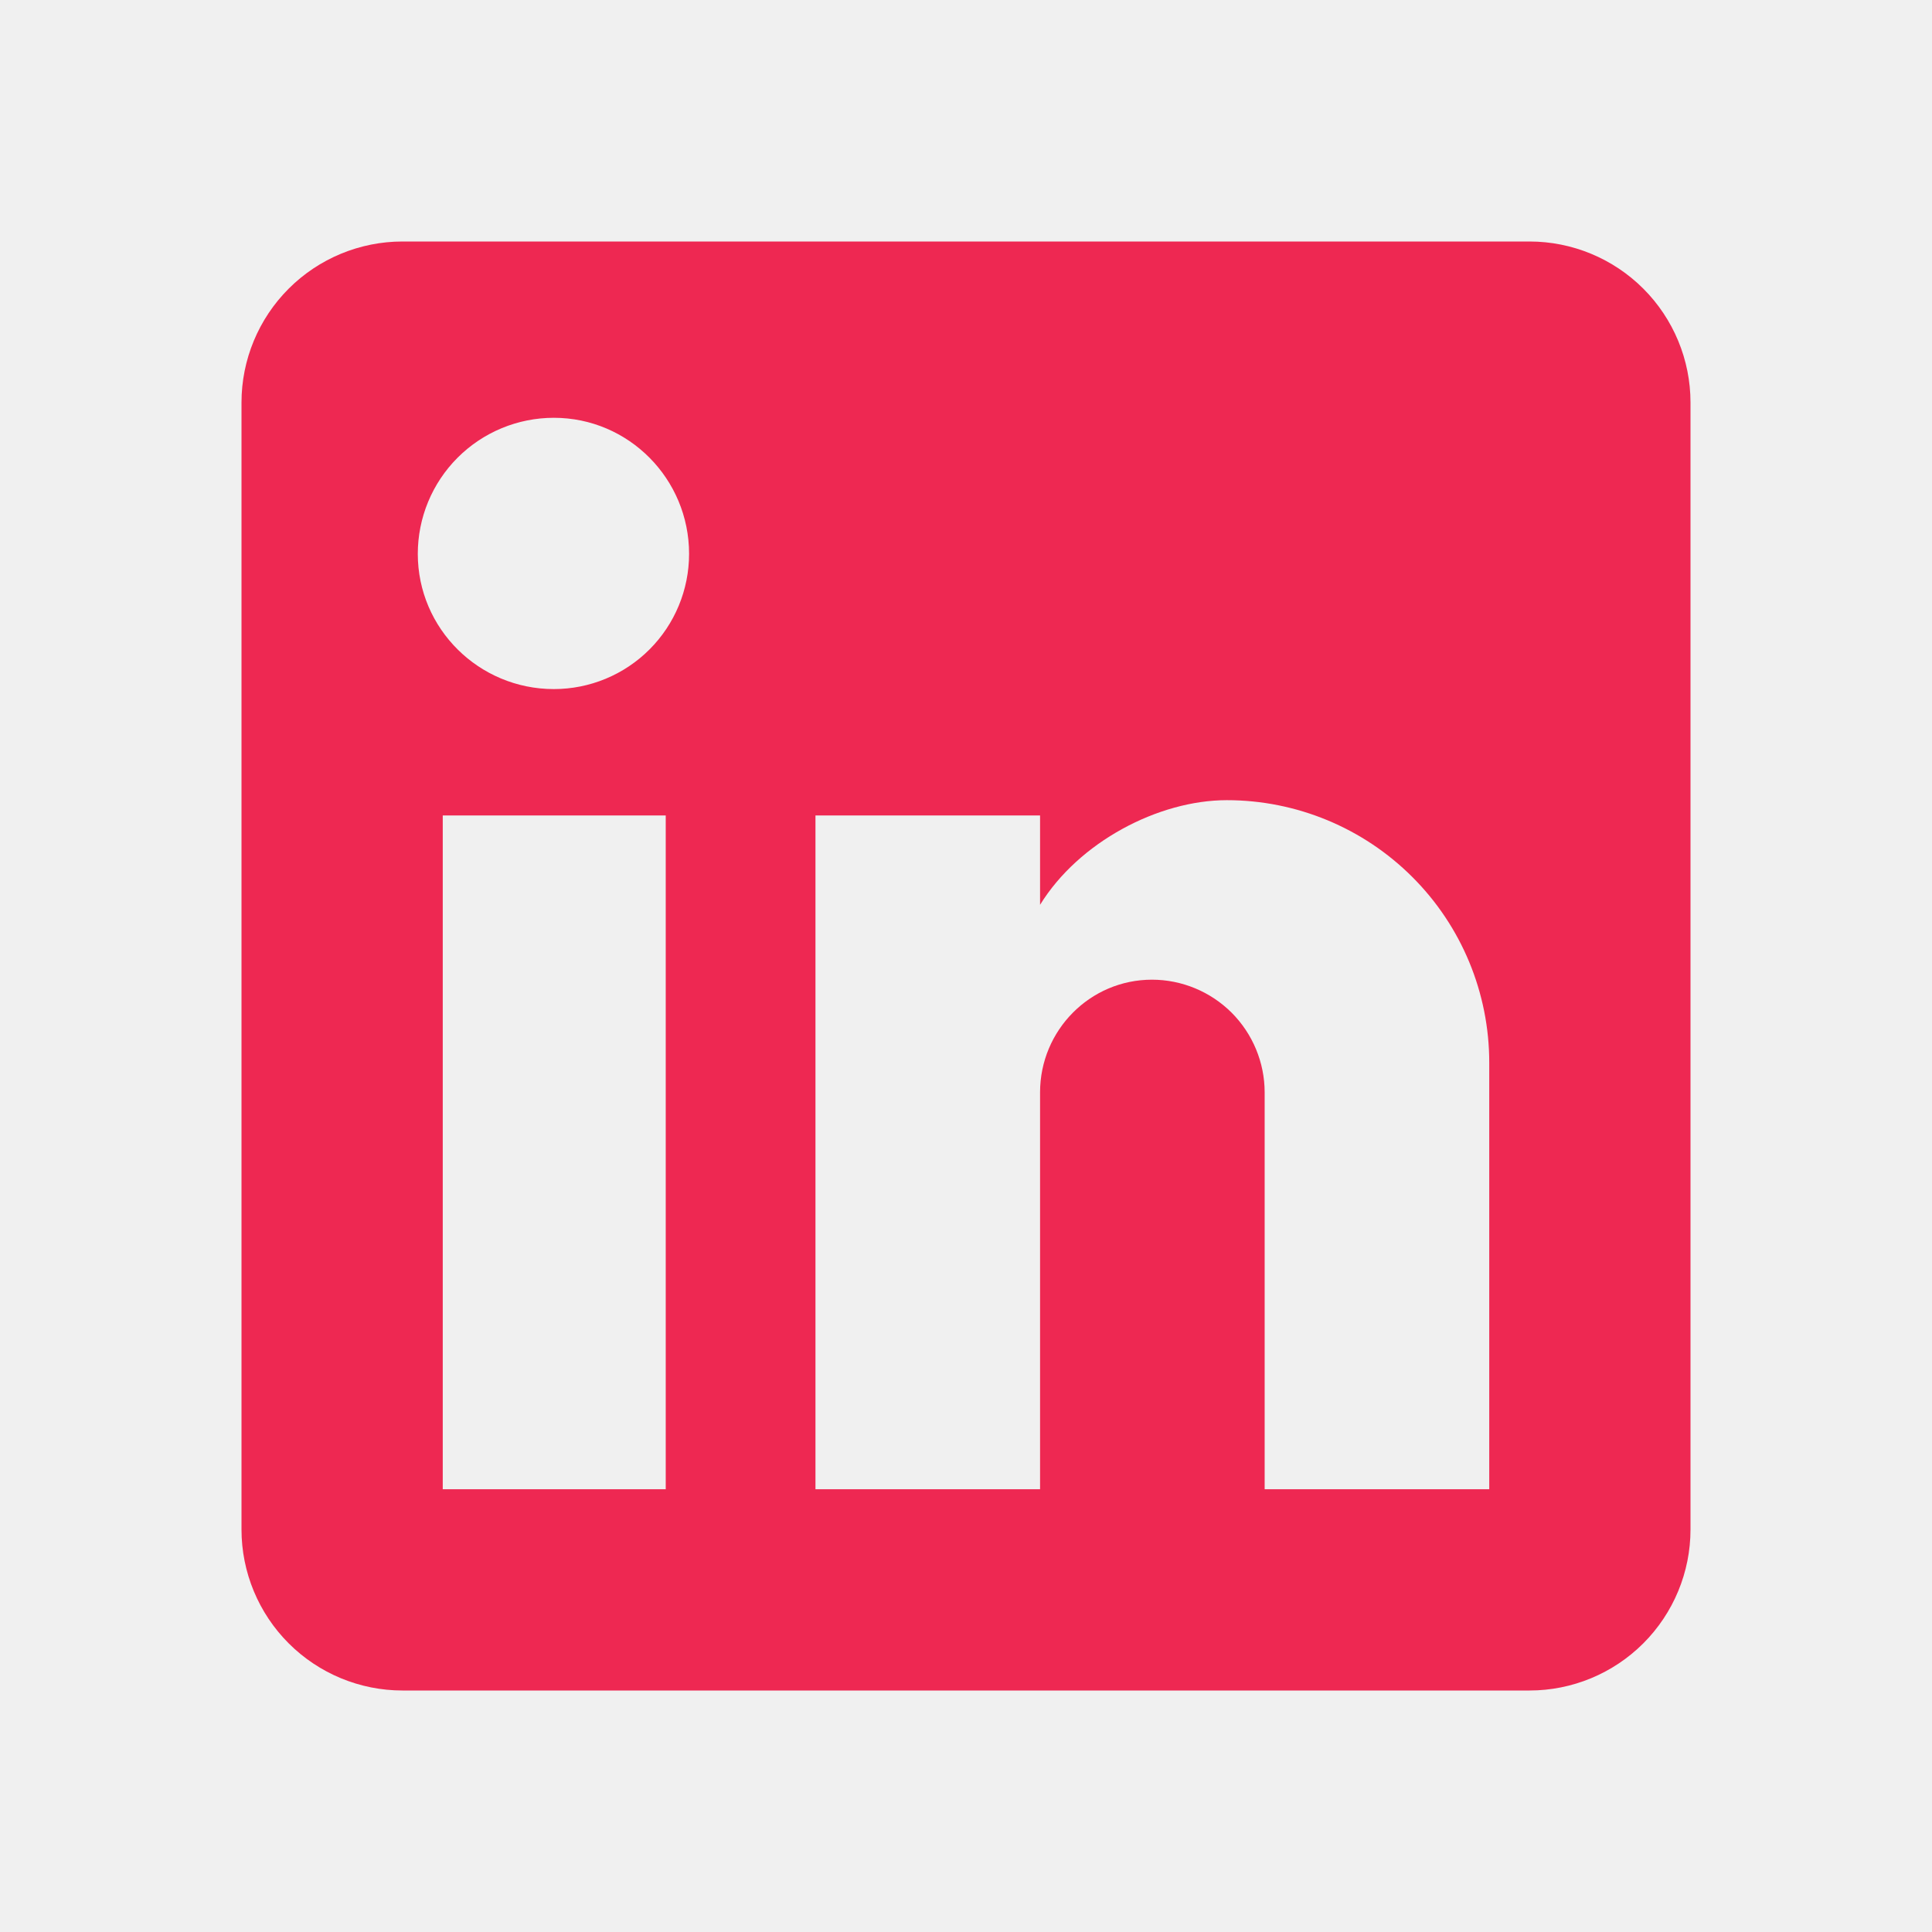
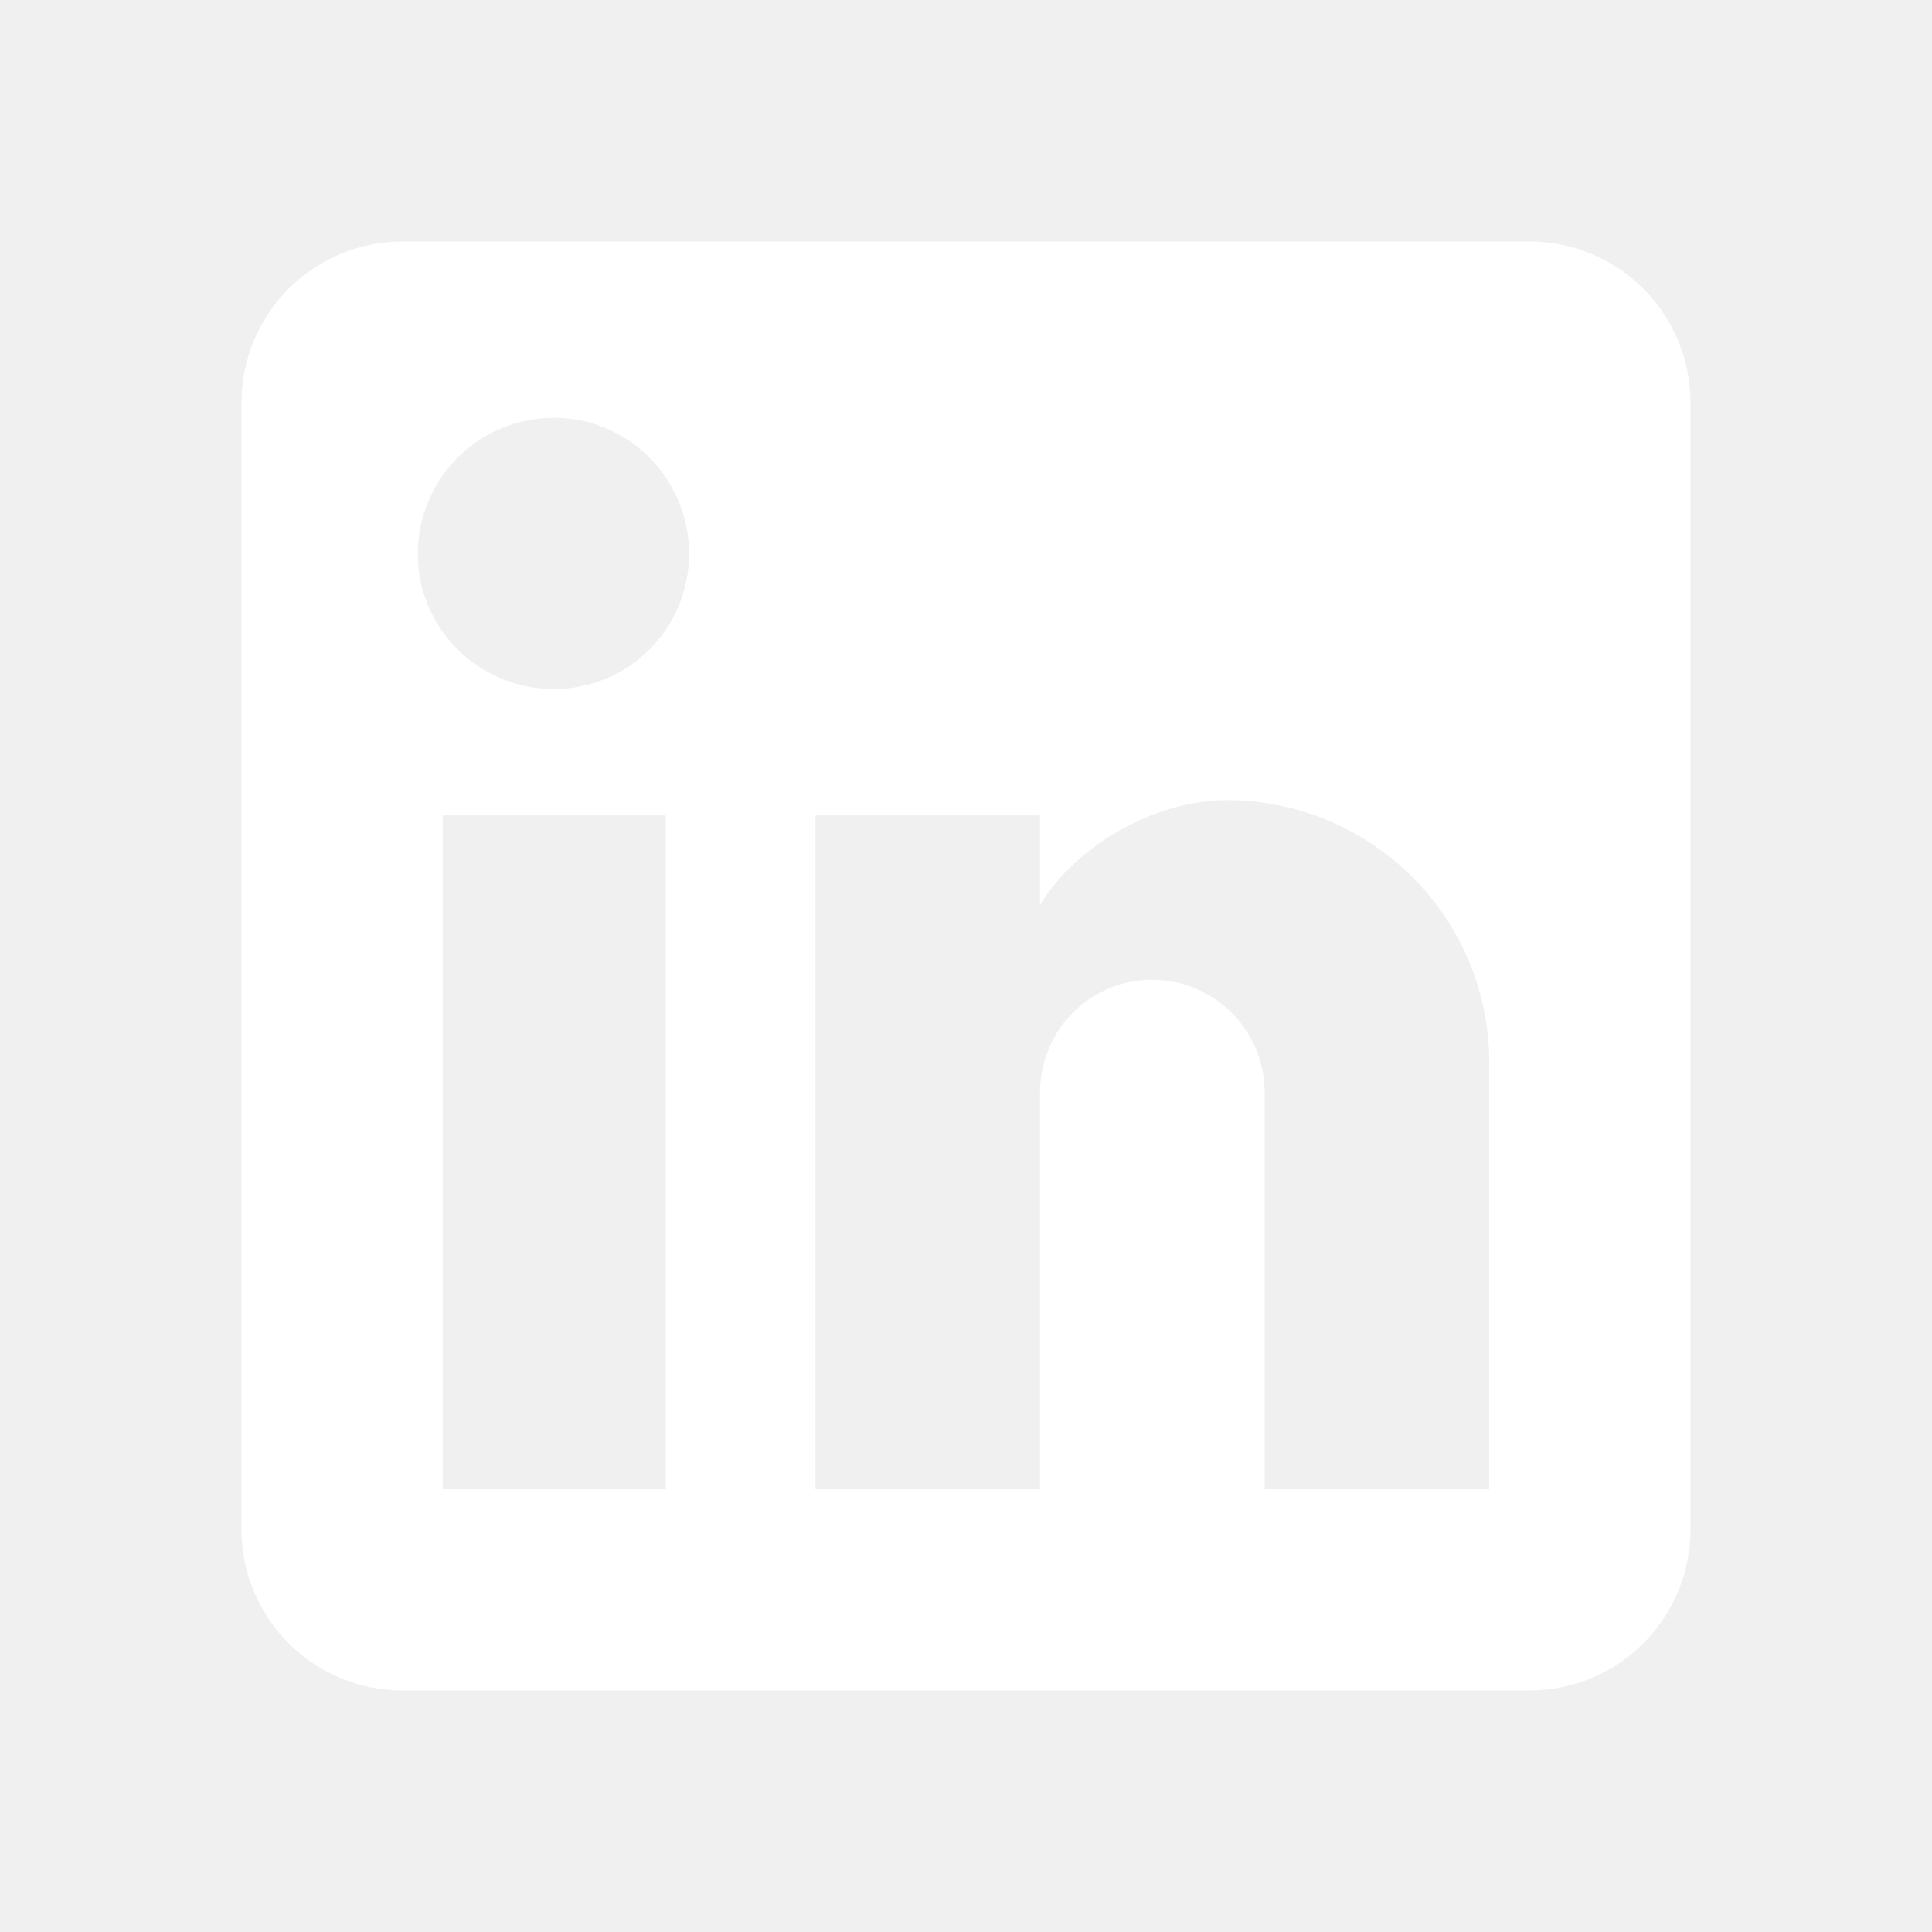
<svg xmlns="http://www.w3.org/2000/svg" width="24" height="24" viewBox="0 0 24 24" fill="none">
-   <path d="M19 3C19.53 3 20.039 3.211 20.414 3.586C20.789 3.961 21 4.47 21 5V19C21 19.53 20.789 20.039 20.414 20.414C20.039 20.789 19.53 21 19 21H5C4.47 21 3.961 20.789 3.586 20.414C3.211 20.039 3 19.53 3 19V5C3 4.47 3.211 3.961 3.586 3.586C3.961 3.211 4.47 3 5 3H19ZM18.5 18.5V13.2C18.5 12.335 18.157 11.506 17.545 10.895C16.934 10.284 16.105 9.94 15.24 9.94C14.39 9.94 13.4 10.46 12.92 11.24V10.13H10.13V18.5H12.92V13.57C12.92 12.8 13.54 12.17 14.31 12.17C14.681 12.17 15.037 12.318 15.3 12.58C15.562 12.843 15.71 13.199 15.71 13.57V18.5H18.5ZM6.88 8.56C7.326 8.56 7.753 8.383 8.068 8.068C8.383 7.753 8.56 7.326 8.56 6.88C8.56 5.95 7.81 5.19 6.88 5.19C6.432 5.19 6.002 5.368 5.685 5.685C5.368 6.002 5.19 6.432 5.19 6.88C5.19 7.81 5.95 8.56 6.88 8.56ZM8.27 18.5V10.13H5.5V18.5H8.27Z" fill="#EE2852" />
+   <path d="M19 3C19.53 3 20.039 3.211 20.414 3.586C20.789 3.961 21 4.47 21 5V19C21 19.53 20.789 20.039 20.414 20.414C20.039 20.789 19.53 21 19 21H5C4.47 21 3.961 20.789 3.586 20.414C3.211 20.039 3 19.53 3 19V5C3 4.47 3.211 3.961 3.586 3.586C3.961 3.211 4.47 3 5 3H19ZM18.5 18.5V13.2C18.5 12.335 18.157 11.506 17.545 10.895C16.934 10.284 16.105 9.94 15.24 9.94C14.39 9.94 13.4 10.46 12.92 11.24V10.13H10.13V18.5H12.92V13.57C12.92 12.8 13.54 12.17 14.31 12.17C14.681 12.17 15.037 12.318 15.3 12.58C15.562 12.843 15.71 13.199 15.71 13.57V18.5H18.5ZM6.88 8.56C7.326 8.56 7.753 8.383 8.068 8.068C8.383 7.753 8.56 7.326 8.56 6.88C8.56 5.95 7.81 5.19 6.88 5.19C6.432 5.19 6.002 5.368 5.685 5.685C5.368 6.002 5.19 6.432 5.19 6.88C5.19 7.81 5.95 8.56 6.88 8.56ZM8.27 18.5V10.13H5.5V18.5H8.27Z" fill="white" />
</svg>
